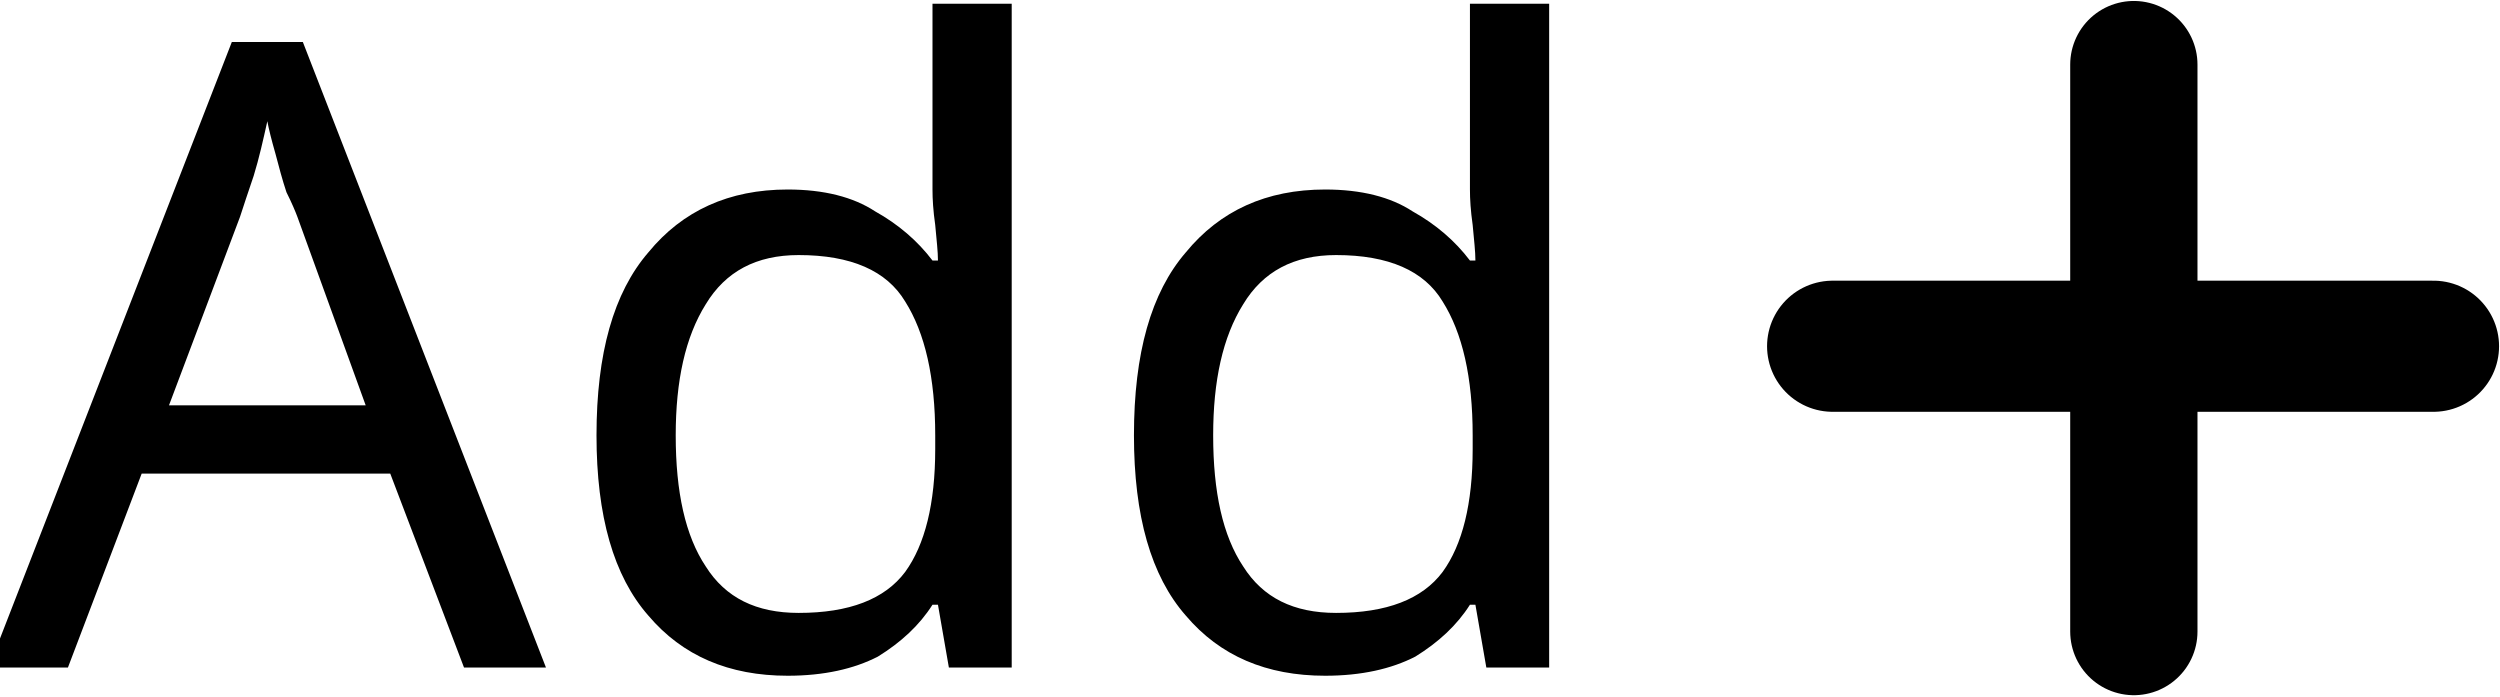
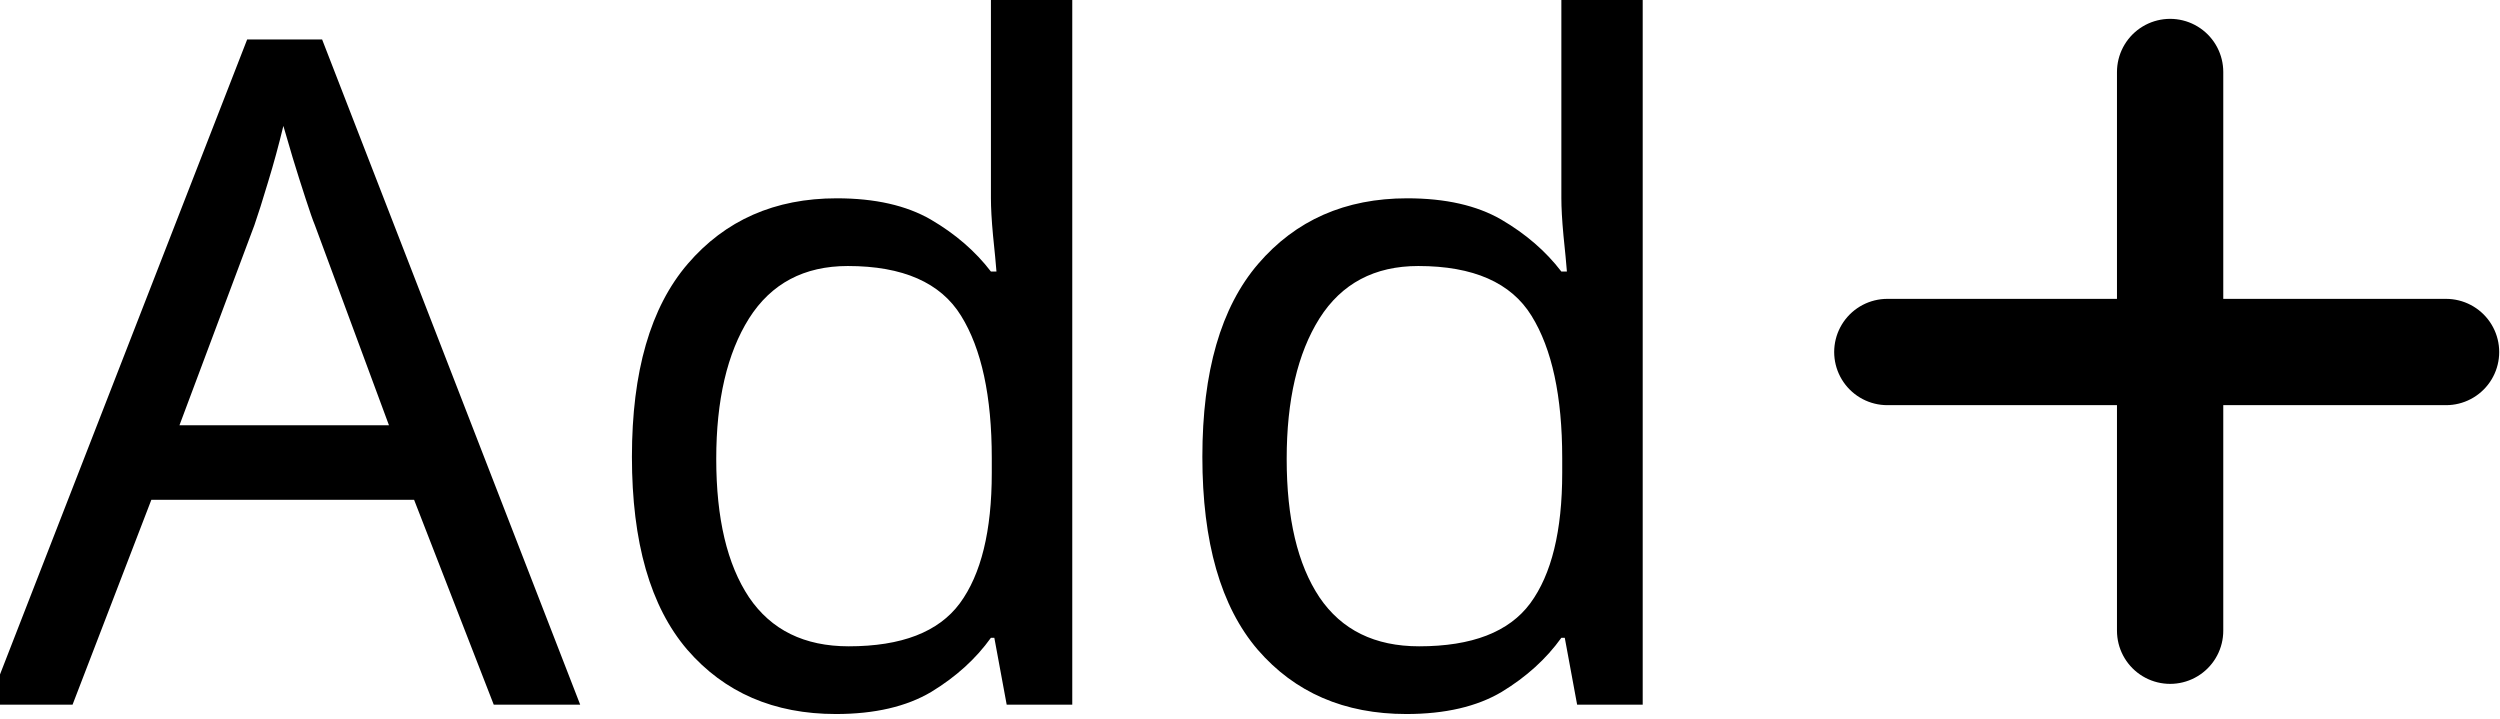
- <svg xmlns="http://www.w3.org/2000/svg" width="4.036mm" height="1.124mm" viewBox="0 0 14.3 3.981" id="svg3336" version="1.1">
+ <svg xmlns="http://www.w3.org/2000/svg" width="25.886mm" height="7.441mm" viewBox="0 0 91.723 26.367" id="svg3336" version="1.1">
  <defs id="defs3338">
    </defs>
-   <g id="layer1" transform="translate(-244.3224,-68.89722)">
-     <text xml:space="preserve" style="font-style:normal;font-weight:normal;font-size:40px;line-height:125%;font-family:sans-serif;letter-spacing:0px;word-spacing:0px;fill:#000000;fill-opacity:1;stroke:none;stroke-width:1px;stroke-linecap:butt;stroke-linejoin:miter;stroke-opacity:1" x="244.259" y="72.716" id="text3377">
-       <tspan id="tspan3379" x="244.259" y="72.716" style="font-size:5px">Add</tspan>
+   <g id="layer1" transform="translate(-245.9097,-47.45849)">
+     <path style="fill:none;fill-rule:evenodd;stroke:#000000;stroke-width:3.9px;stroke-linecap:round;stroke-linejoin:round;stroke-opacity:1" d="m 335.655,60.374 -20.5,0" id="path4174-4" />
+     <path style="fill:none;fill-rule:evenodd;stroke:#000000;stroke-width:3.9px;stroke-linecap:round;stroke-linejoin:round;stroke-opacity:1" d="m 325.531,70.6 0,-20.5" id="path4174-4-6" />
+     <text xml:space="preserve" style="font-style:normal;font-weight:normal;font-size:34.027px;line-height:125%;font-family:sans-serif;letter-spacing:0px;word-spacing:0px;fill:#000000;fill-opacity:1;stroke:none;stroke-width:1px;stroke-linecap:butt;stroke-linejoin:miter;stroke-opacity:1" x="245.478" y="73.311" id="text3377">
+       <tspan id="tspan3379" x="245.478" y="73.311" style="font-size:34.027px">Add</tspan>
    </text>
-     <path style="fill:none;fill-rule:evenodd;stroke:#000000;stroke-width:0.75px;stroke-linecap:round;stroke-linejoin:round;stroke-opacity:1" d="m 258.242,70.877 -3.437,0" id="path4174-4" />
-     <path style="fill:none;fill-rule:evenodd;stroke:#000000;stroke-width:0.728px;stroke-linecap:round;stroke-linejoin:round;stroke-opacity:1" d="m 256.528,72.509 0,-3.243" id="path4174-4-6" />
  </g>
</svg>
